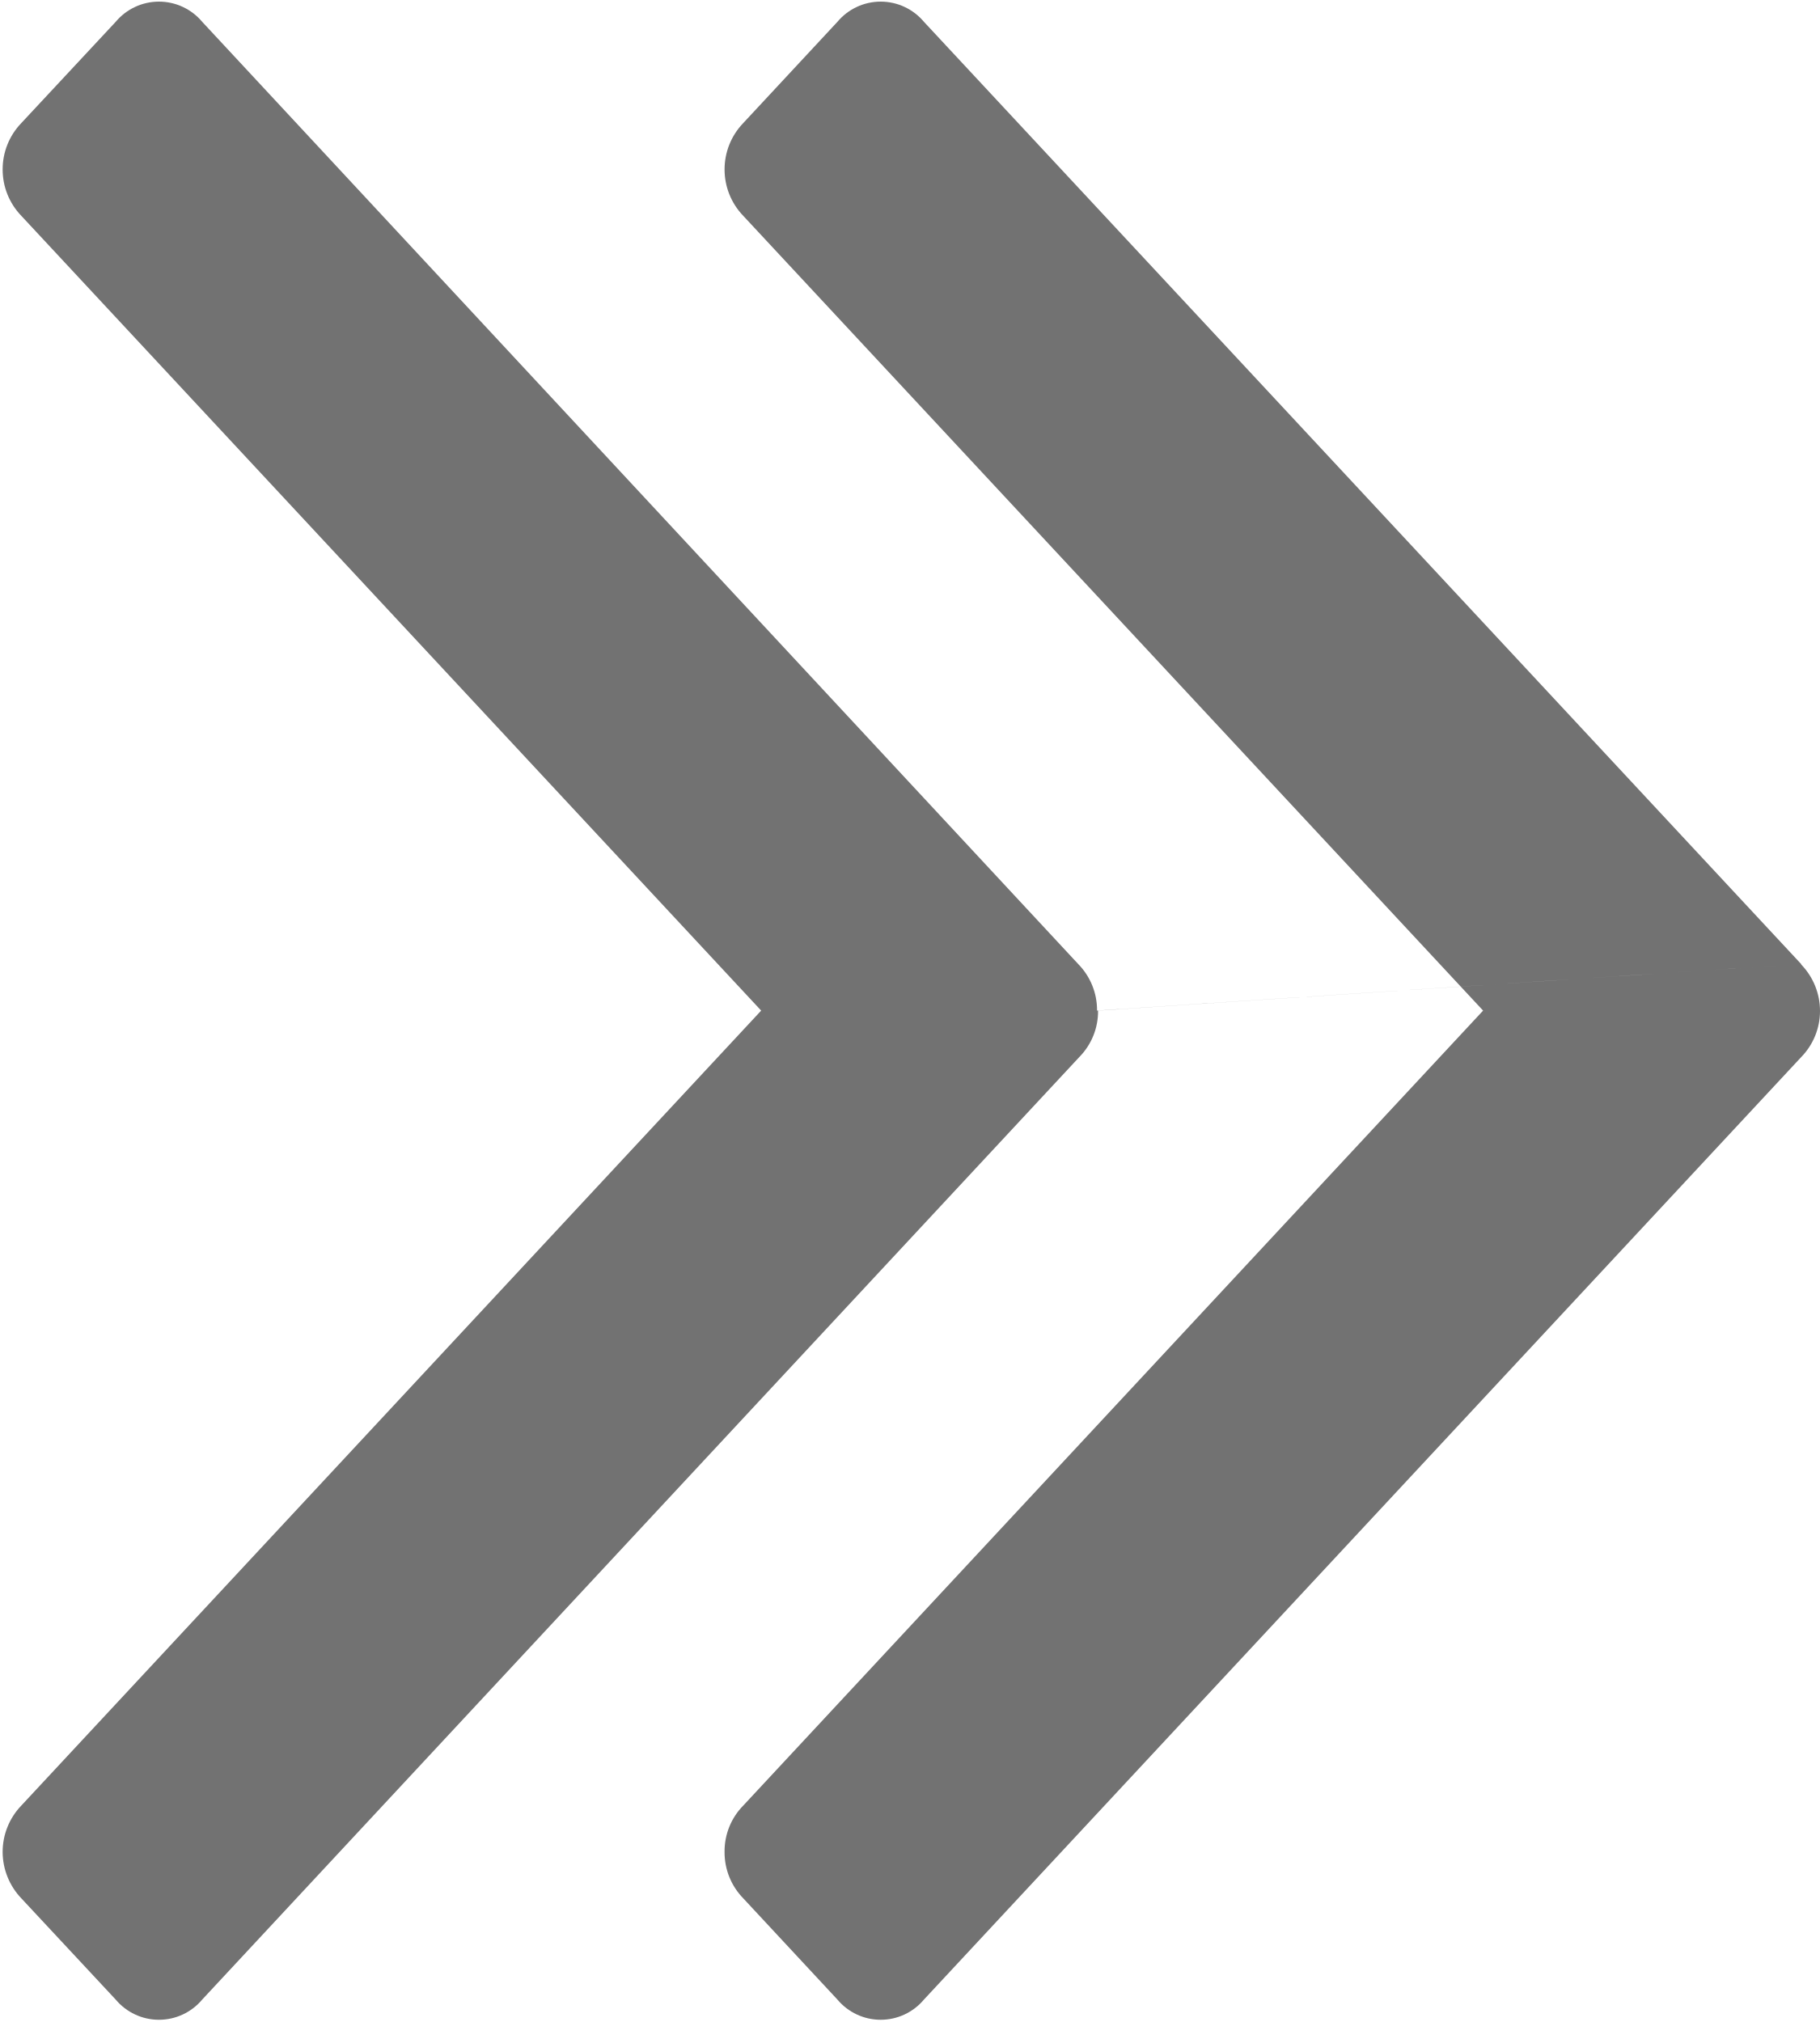
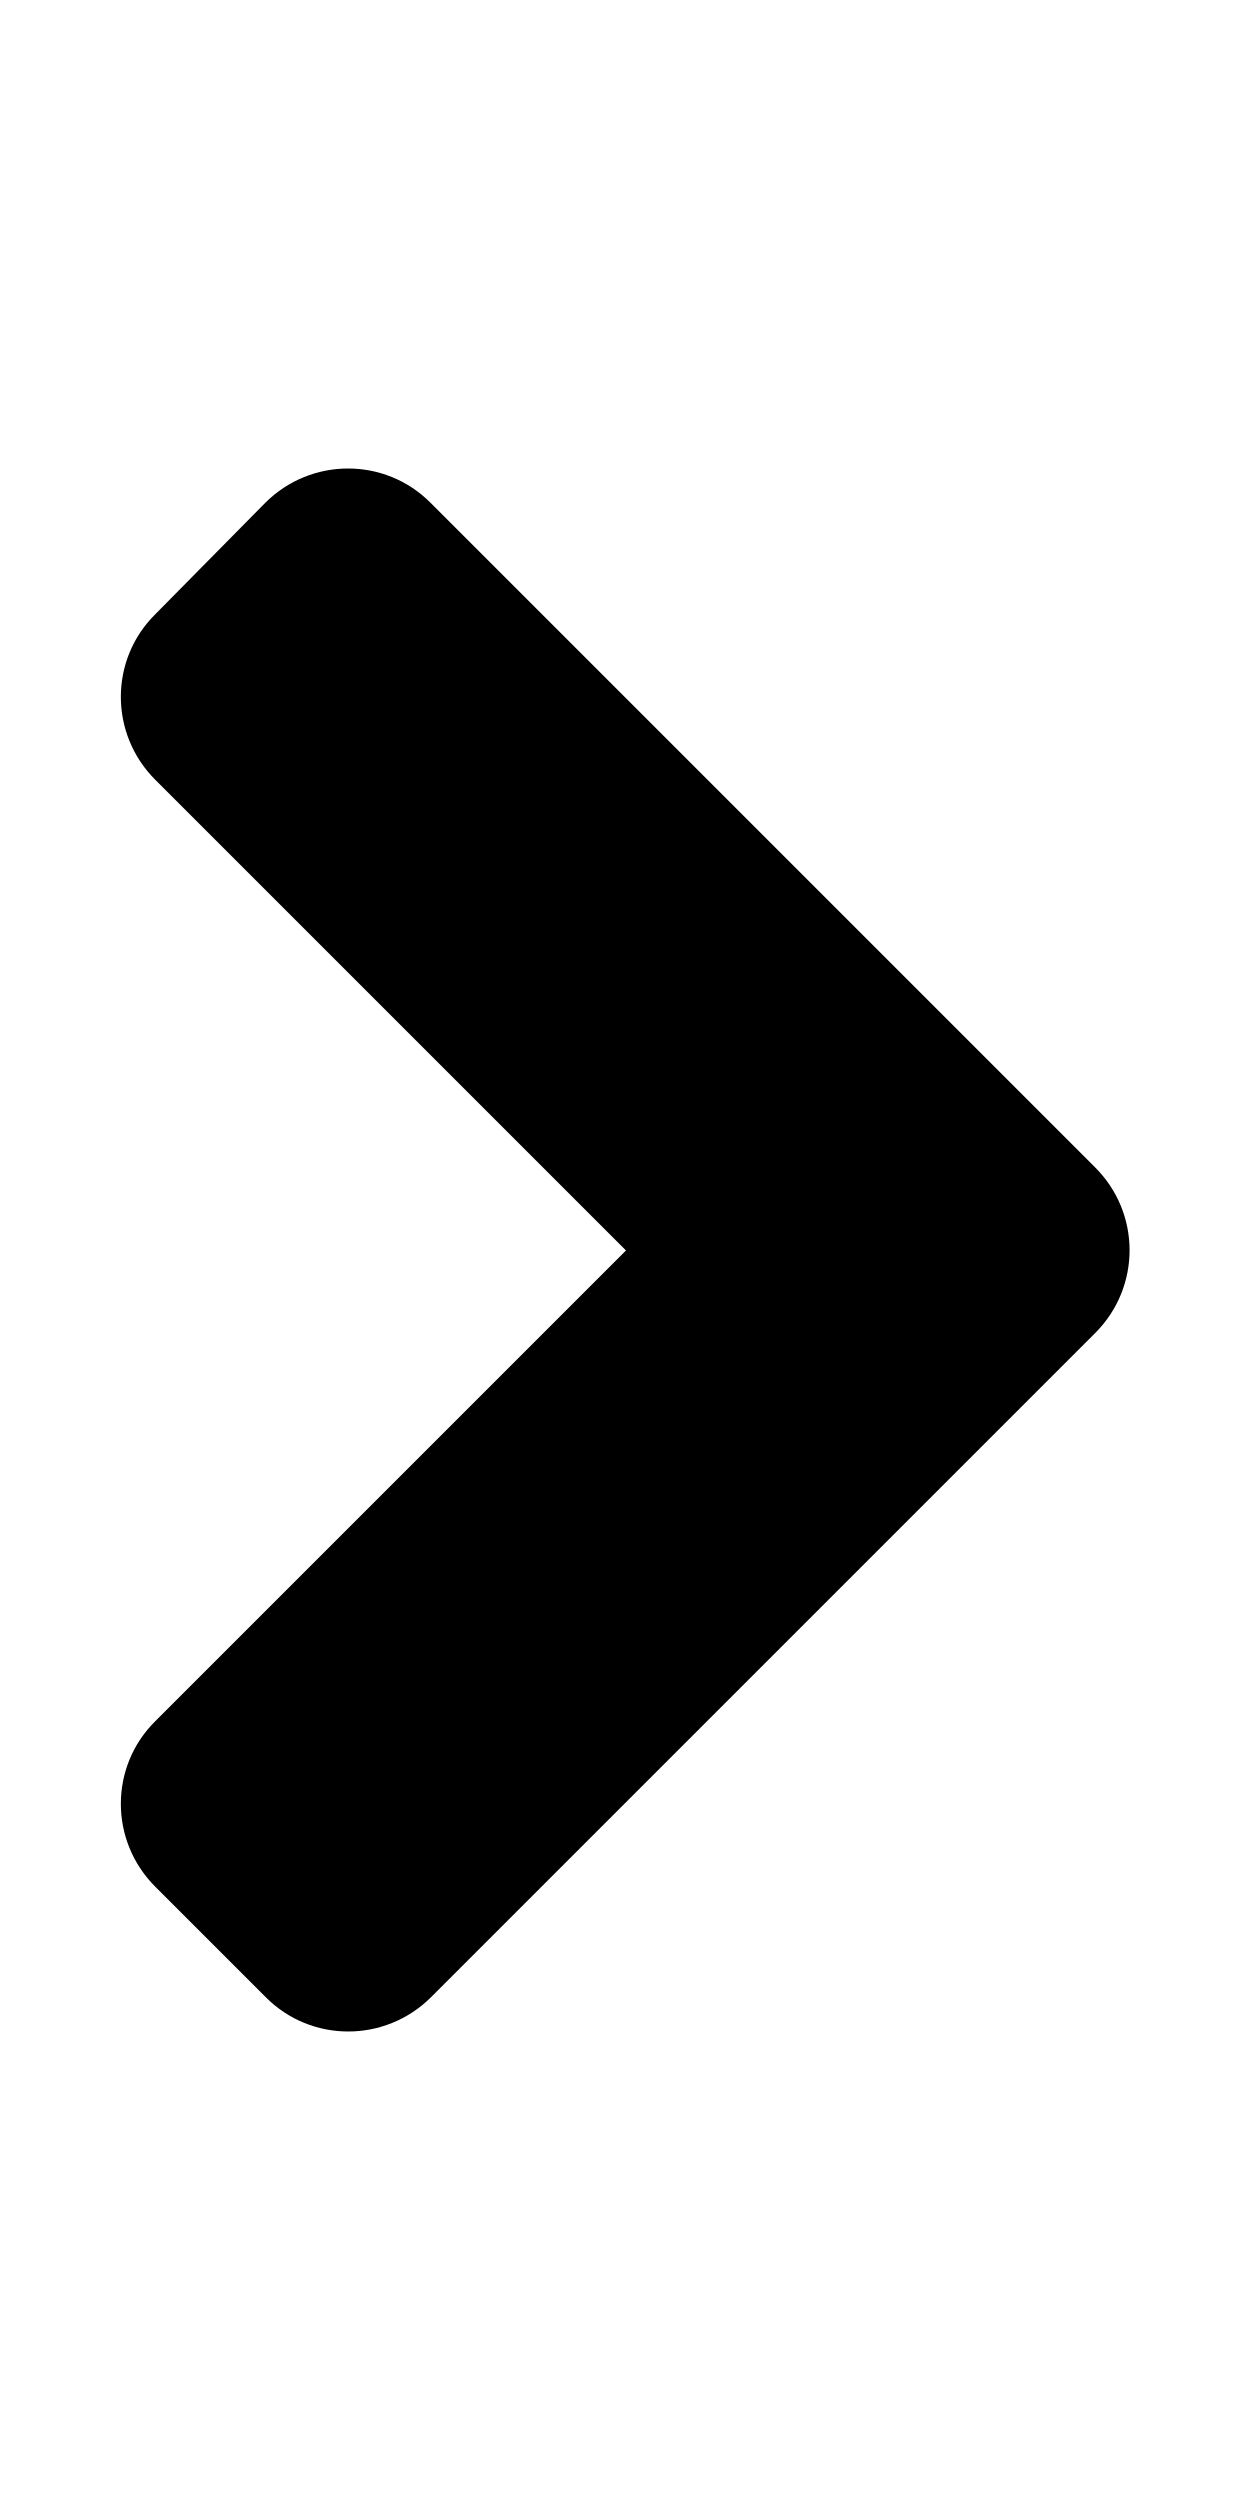
- <svg xmlns="http://www.w3.org/2000/svg" width="9" height="10" viewBox="0 0 9 10">
-   <defs>
-     <style>
-       .cls-1 {
-         fill: #727272;
-         fill-rule: evenodd;
-       }
-     </style>
-   </defs>
-   <path id="angle_right" class="cls-1" d="M975.907,320.768l-4.338-4.66a0.279,0.279,0,0,0-.428,0l-0.465.5a0.331,0.331,0,0,0,0,.46l3.658,3.93-3.658,3.931a0.322,0.322,0,0,0-.093.23,0.325,0.325,0,0,0,.093.23l0.465,0.5a0.279,0.279,0,0,0,.428,0l4.338-4.661A0.326,0.326,0,0,0,976,321a0.33,0.33,0,0,0-.093-0.23h0Zm0,0-3.482.23a0.325,0.325,0,0,0-.093-0.23L968,316.108a0.279,0.279,0,0,0-.428,0l-0.466.5a0.331,0.331,0,0,0,0,.46l3.658,3.93-3.658,3.931a0.331,0.331,0,0,0-.093.23,0.334,0.334,0,0,0,.093.23l0.466,0.5a0.279,0.279,0,0,0,.428,0l4.337-4.661a0.322,0.322,0,0,0,.093-0.23h0Zm0,0" transform="translate(-967 -316)" />
+ <svg xmlns="http://www.w3.org/2000/svg" aria-hidden="true" focusable="false" data-prefix="fas" data-icon="angle-right" class="svg-inline--fa fa-angle-right fa-w-8" role="img" viewBox="0 0 256 512">
+   <path fill="currentColor" d="M224.3 273l-136 136c-9.4 9.4-24.6 9.4-33.9 0l-22.6-22.6c-9.4-9.4-9.4-24.6 0-33.9l96.4-96.4-96.4-96.4c-9.4-9.4-9.4-24.6 0-33.9L54.3 103c9.4-9.4 24.6-9.4 33.9 0l136 136c9.5 9.4 9.5 24.6.1 34z" />
</svg>
